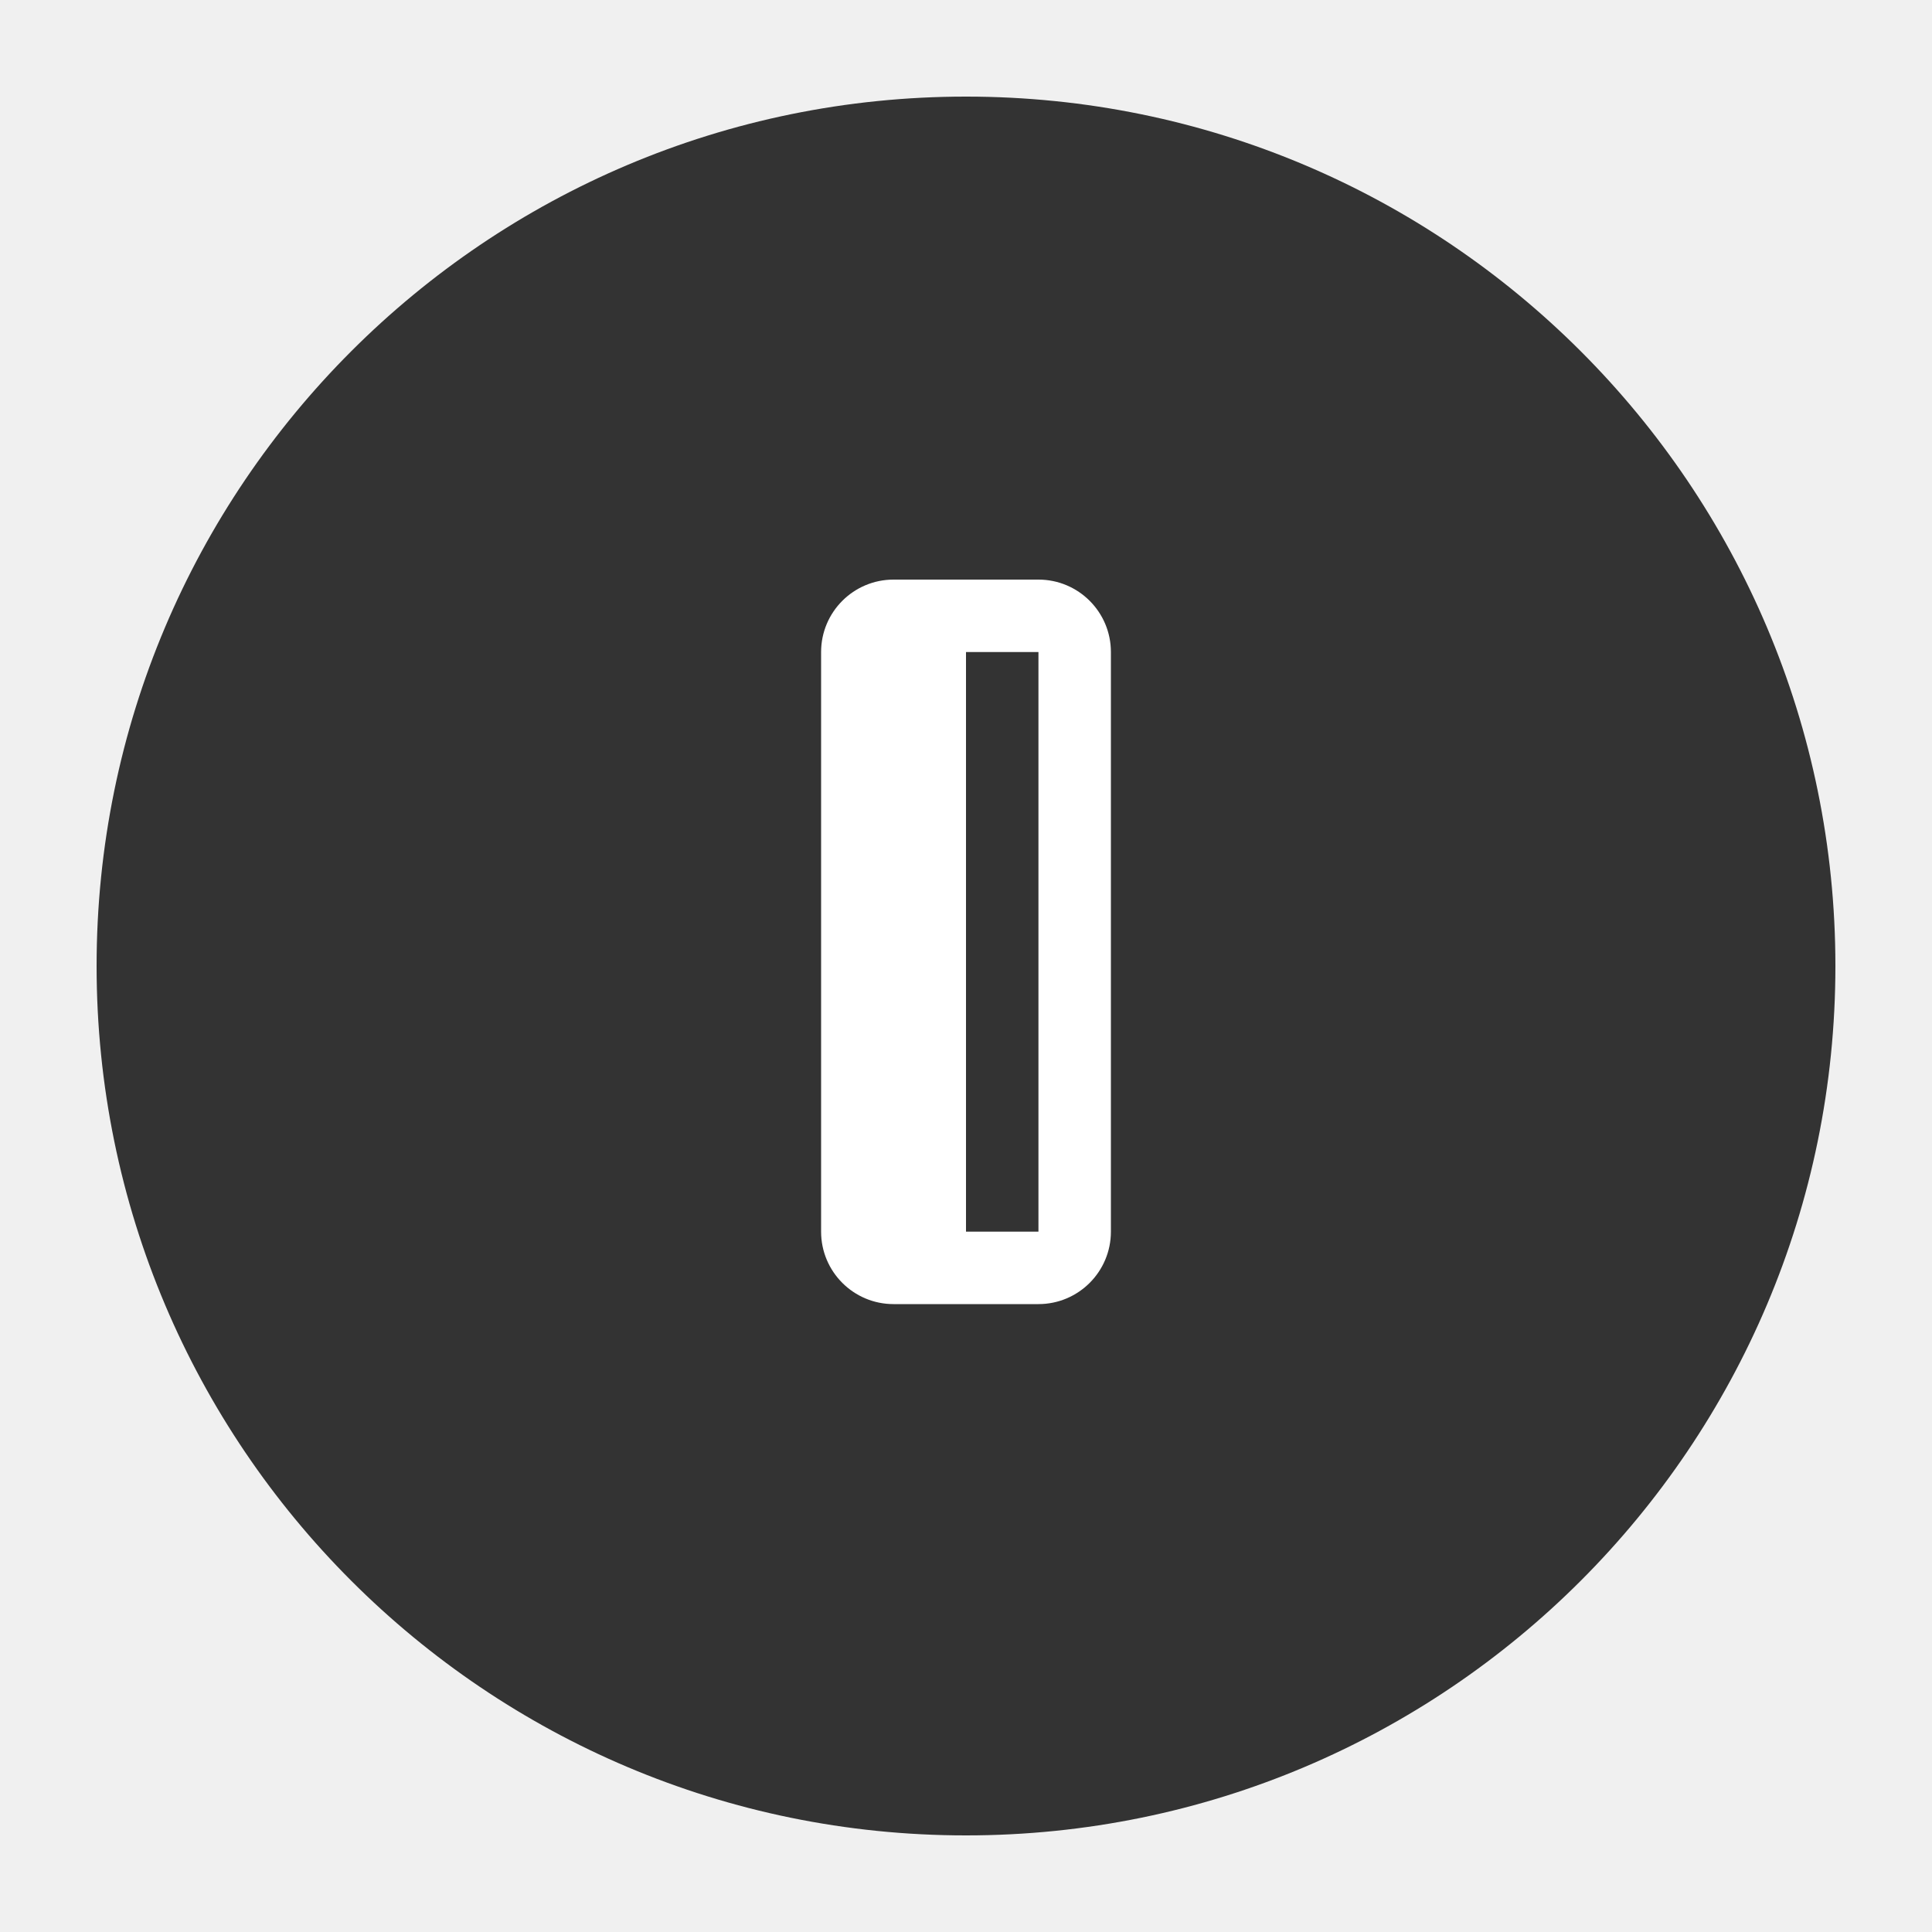
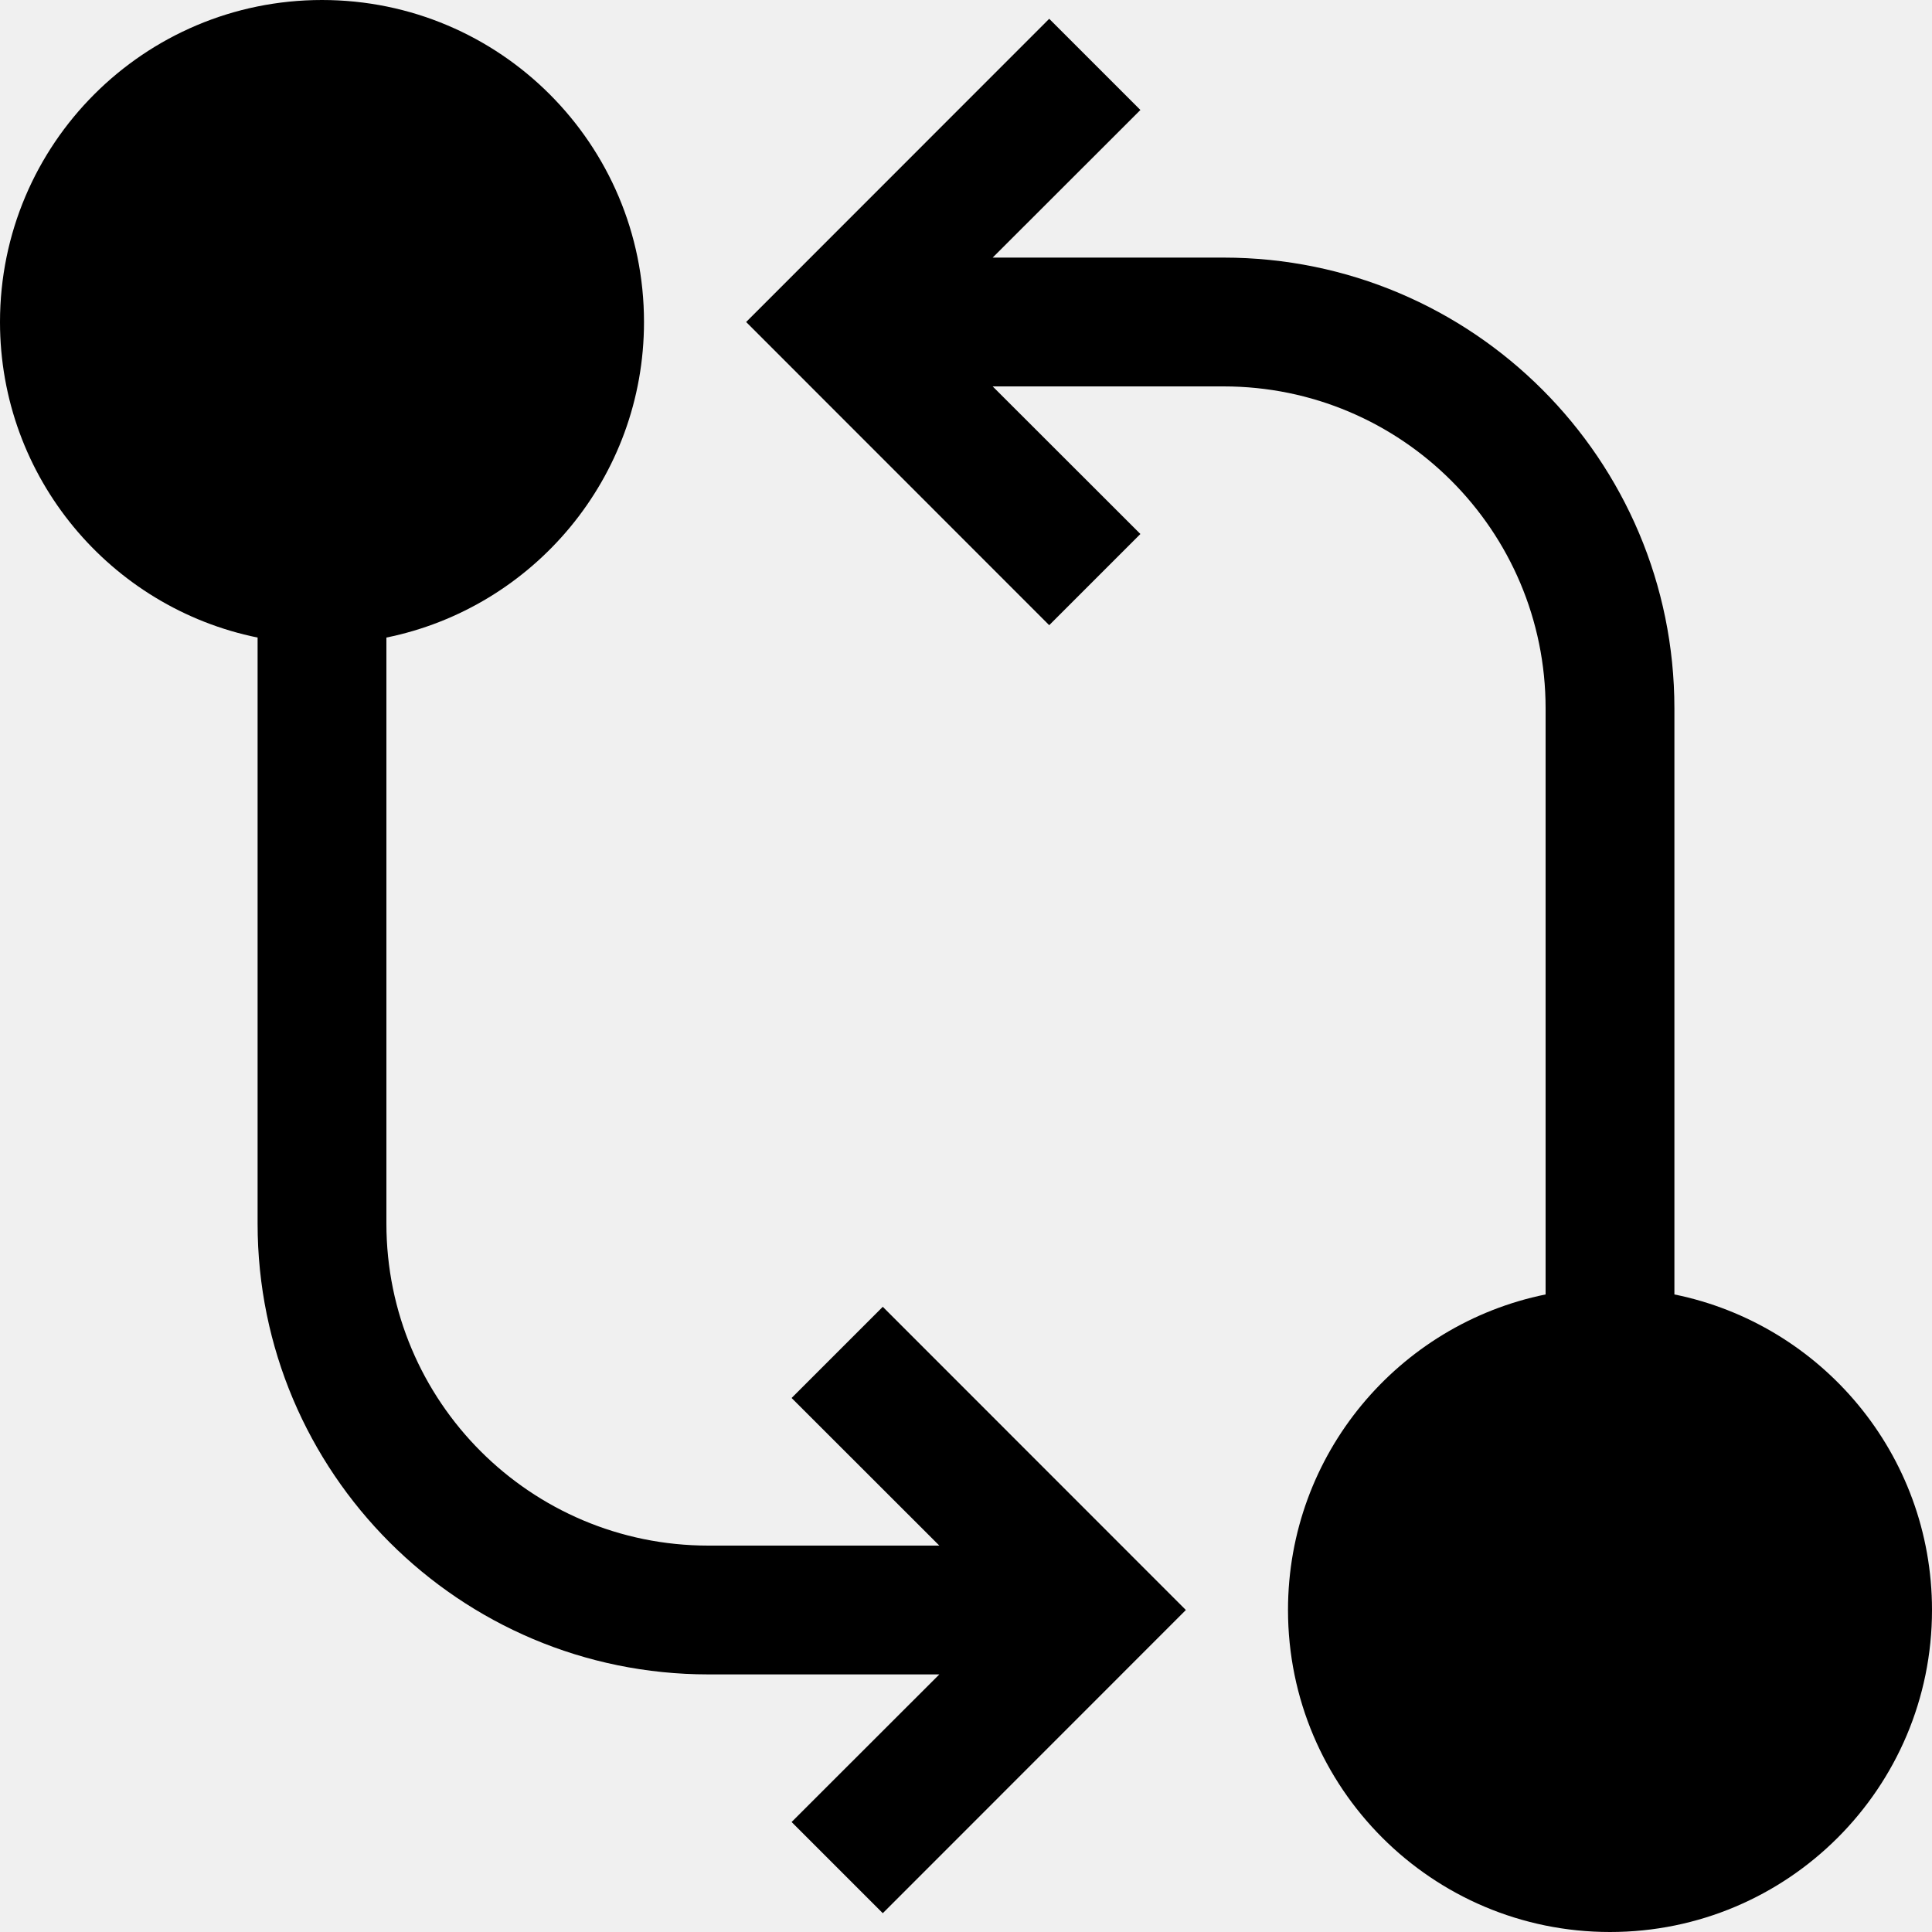
- <svg xmlns="http://www.w3.org/2000/svg" viewBox="0 0 40 40" width="40" height="40">
-   <circle cx="20" cy="20" r="18" fill="#333" />
-   <path d="M18.5 12h3a1.5 1.5 0 0 1 1.5 1.5v12a1.5 1.5 0 0 1-1.5 1.5h-3a1.5 1.5 0 0 1-1.5-1.5v-12a1.5 1.5 0 0 1 1.5-1.5zm1.5 1.5v12h1.5v-12h-1.5z" fill="#fff" />
+ <svg xmlns="http://www.w3.org/2000/svg" width="800px" height="800px" viewBox="0 0 15 15" fill="none">
+   <path d="M2.5 0C1.119 0 0 1.119 0 2.5C0 3.709 0.859 4.718 2 4.95V9.5C2 11.433 3.567 13 5.5 13H7.293L6.146 14.146L6.854 14.854L9.207 12.5L6.854 10.146L6.146 10.854L7.293 12H5.5C4.119 12 3 10.881 3 9.5V4.95C4.141 4.718 5 3.709 5 2.5C5 1.119 3.881 0 2.5 0Z" fill="#000000" />
+   <path d="M8.854 0.854L8.146 0.146L5.793 2.5L8.146 4.854L8.854 4.146L7.707 3H9.5C10.881 3 12 4.119 12 5.5V10.05C10.859 10.282 10 11.29 10 12.5C10 13.881 11.119 15 12.5 15C13.881 15 15 13.881 15 12.5C15 11.29 14.141 10.282 13 10.05V5.5C13 3.567 11.433 2 9.5 2H7.707L8.854 0.854Z" fill="#000000" />
</svg>
